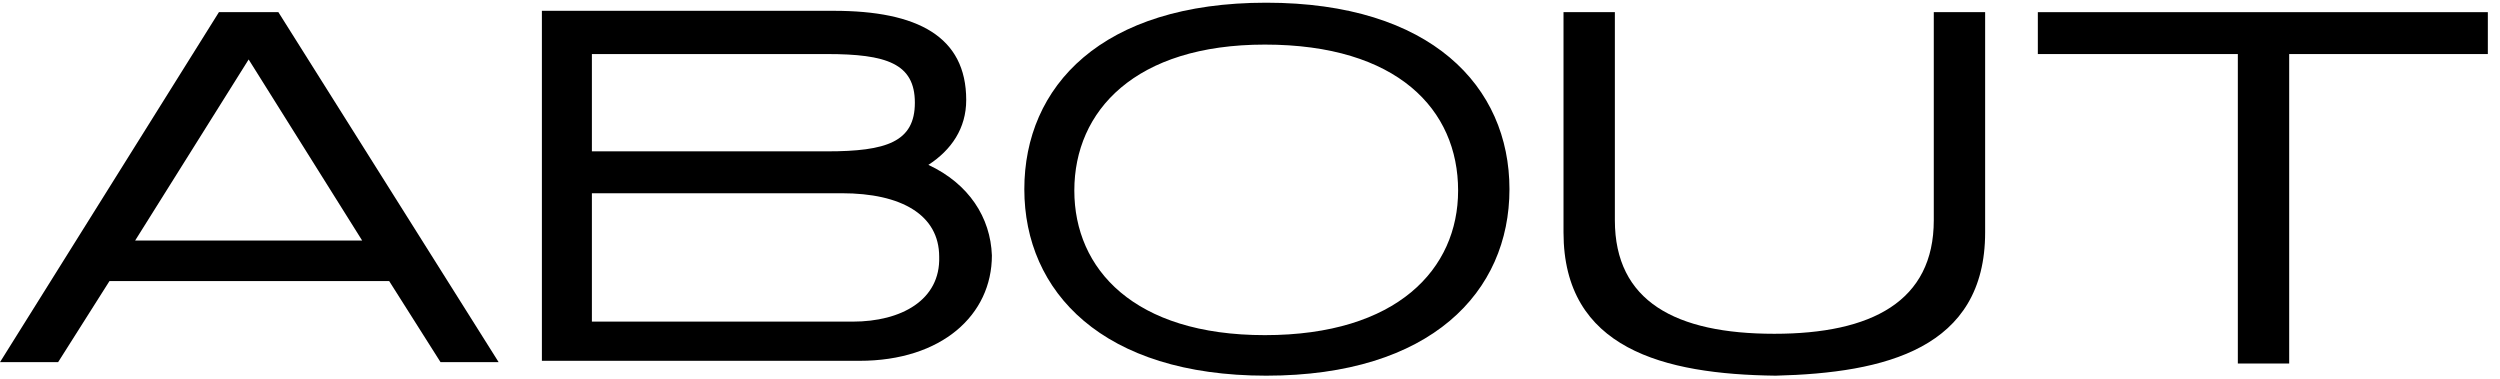
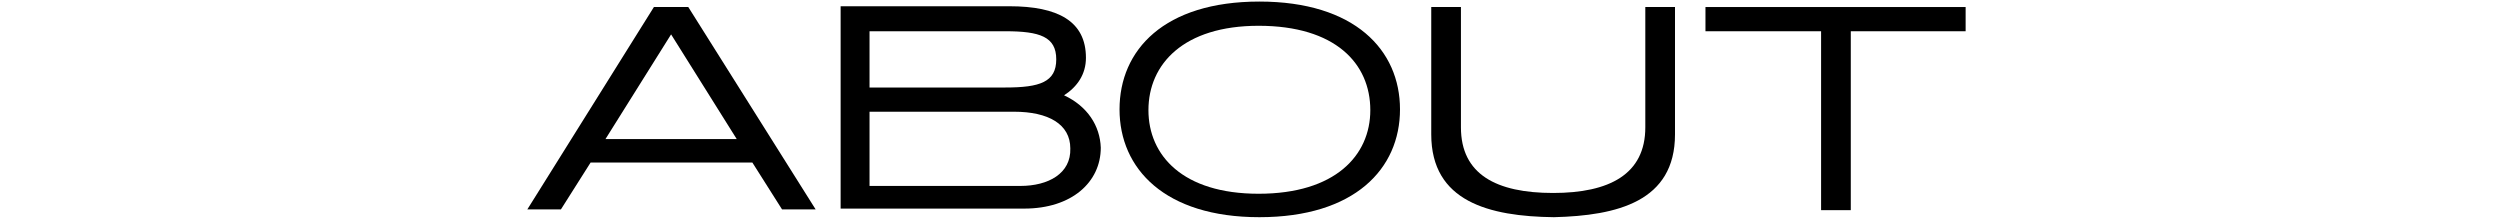
- <svg xmlns="http://www.w3.org/2000/svg" width="185" height="28" viewBox="0 0 185 28" fill="none">
+ <svg xmlns="http://www.w3.org/2000/svg" width="320" height="28" viewBox="0 0 185 28" fill="none">
  <path d="M20.6 0.9H16.2L0 26.8H4.3L8.1 20.8H28.8L32.6 26.8H36.9L20.6 0.9ZM10 17.8L18.4 4.4L26.8 17.8H10Z" fill="black" />
  <path d="M68.7 12.2C70.4 11.1 71.5 9.5 71.5 7.4C71.5 2.7 67.9 0.8 61.7 0.8H40.1V26.7H63.6C69.7 26.7 73.4 23.3 73.4 18.9C73.3 16.1 71.7 13.6 68.7 12.2ZM43.8 4H61.2C65.6 4 67.7 4.7 67.7 7.6C67.7 10.5 65.6 11.2 61.2 11.2H43.8V4ZM63.1 23.8H43.8V14.3H62.3C66.7 14.3 69.5 15.9 69.5 19C69.6 22.2 66.7 23.8 63.1 23.8Z" fill="black" />
  <path d="M93.7 0.2C81.5 0.2 75.8 6.4 75.8 14C75.8 21.6 81.6 27.8 93.7 27.8C105.9 27.8 111.7 21.6 111.7 14C111.7 6.4 105.9 0.2 93.7 0.2ZM93.6 24.8C83.9 24.8 79.5 19.9 79.5 14.1C79.5 8.2 84 3.3 93.6 3.3C103.4 3.3 107.9 8.1 107.9 14.1C107.9 19.9 103.4 24.8 93.6 24.8Z" fill="black" />
  <path d="M115.7 17.2V0.9H119.5V16.3C119.5 22.3 124 24.7 131.3 24.7C138.5 24.7 143.1 22.3 143.1 16.3V0.9H146.9V17.2C146.9 25.8 139.5 27.6 131.4 27.8C123.1 27.7 115.7 25.8 115.7 17.2Z" fill="black" />
  <path d="M150.8 0.9H184.1V4H169.4V26.9H165.6V4H150.8V0.9Z" fill="black" />
</svg>
